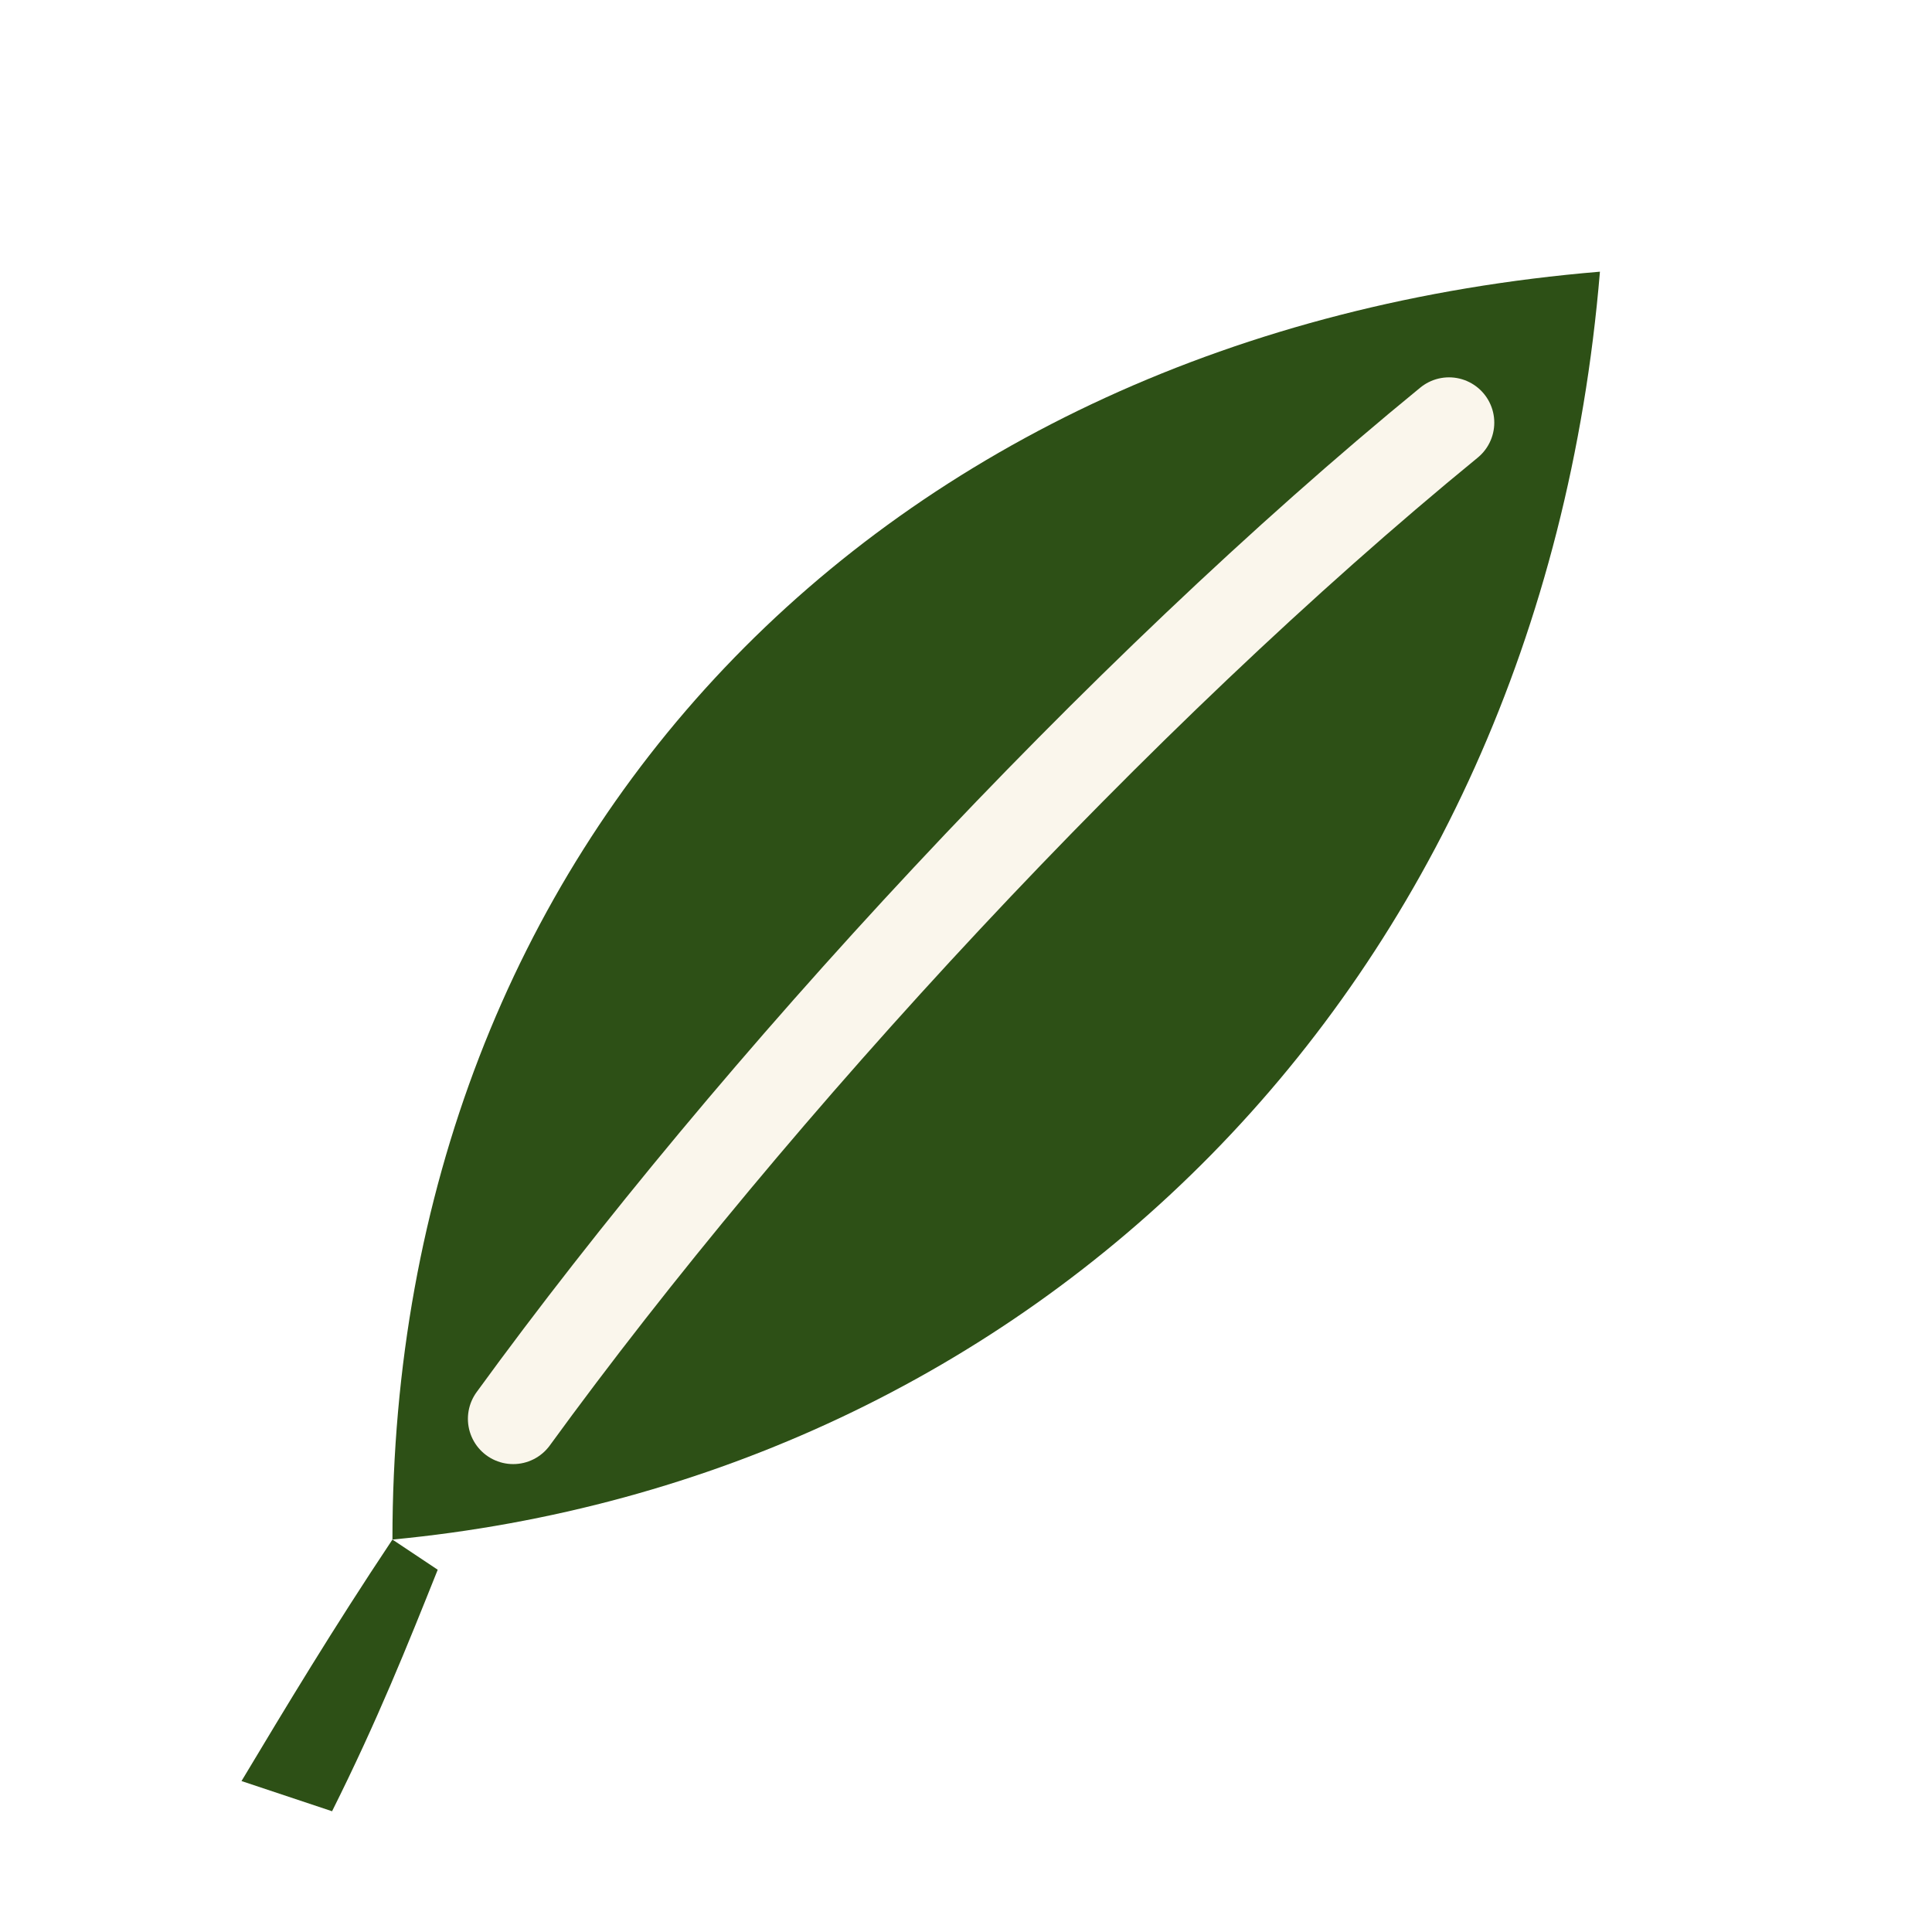
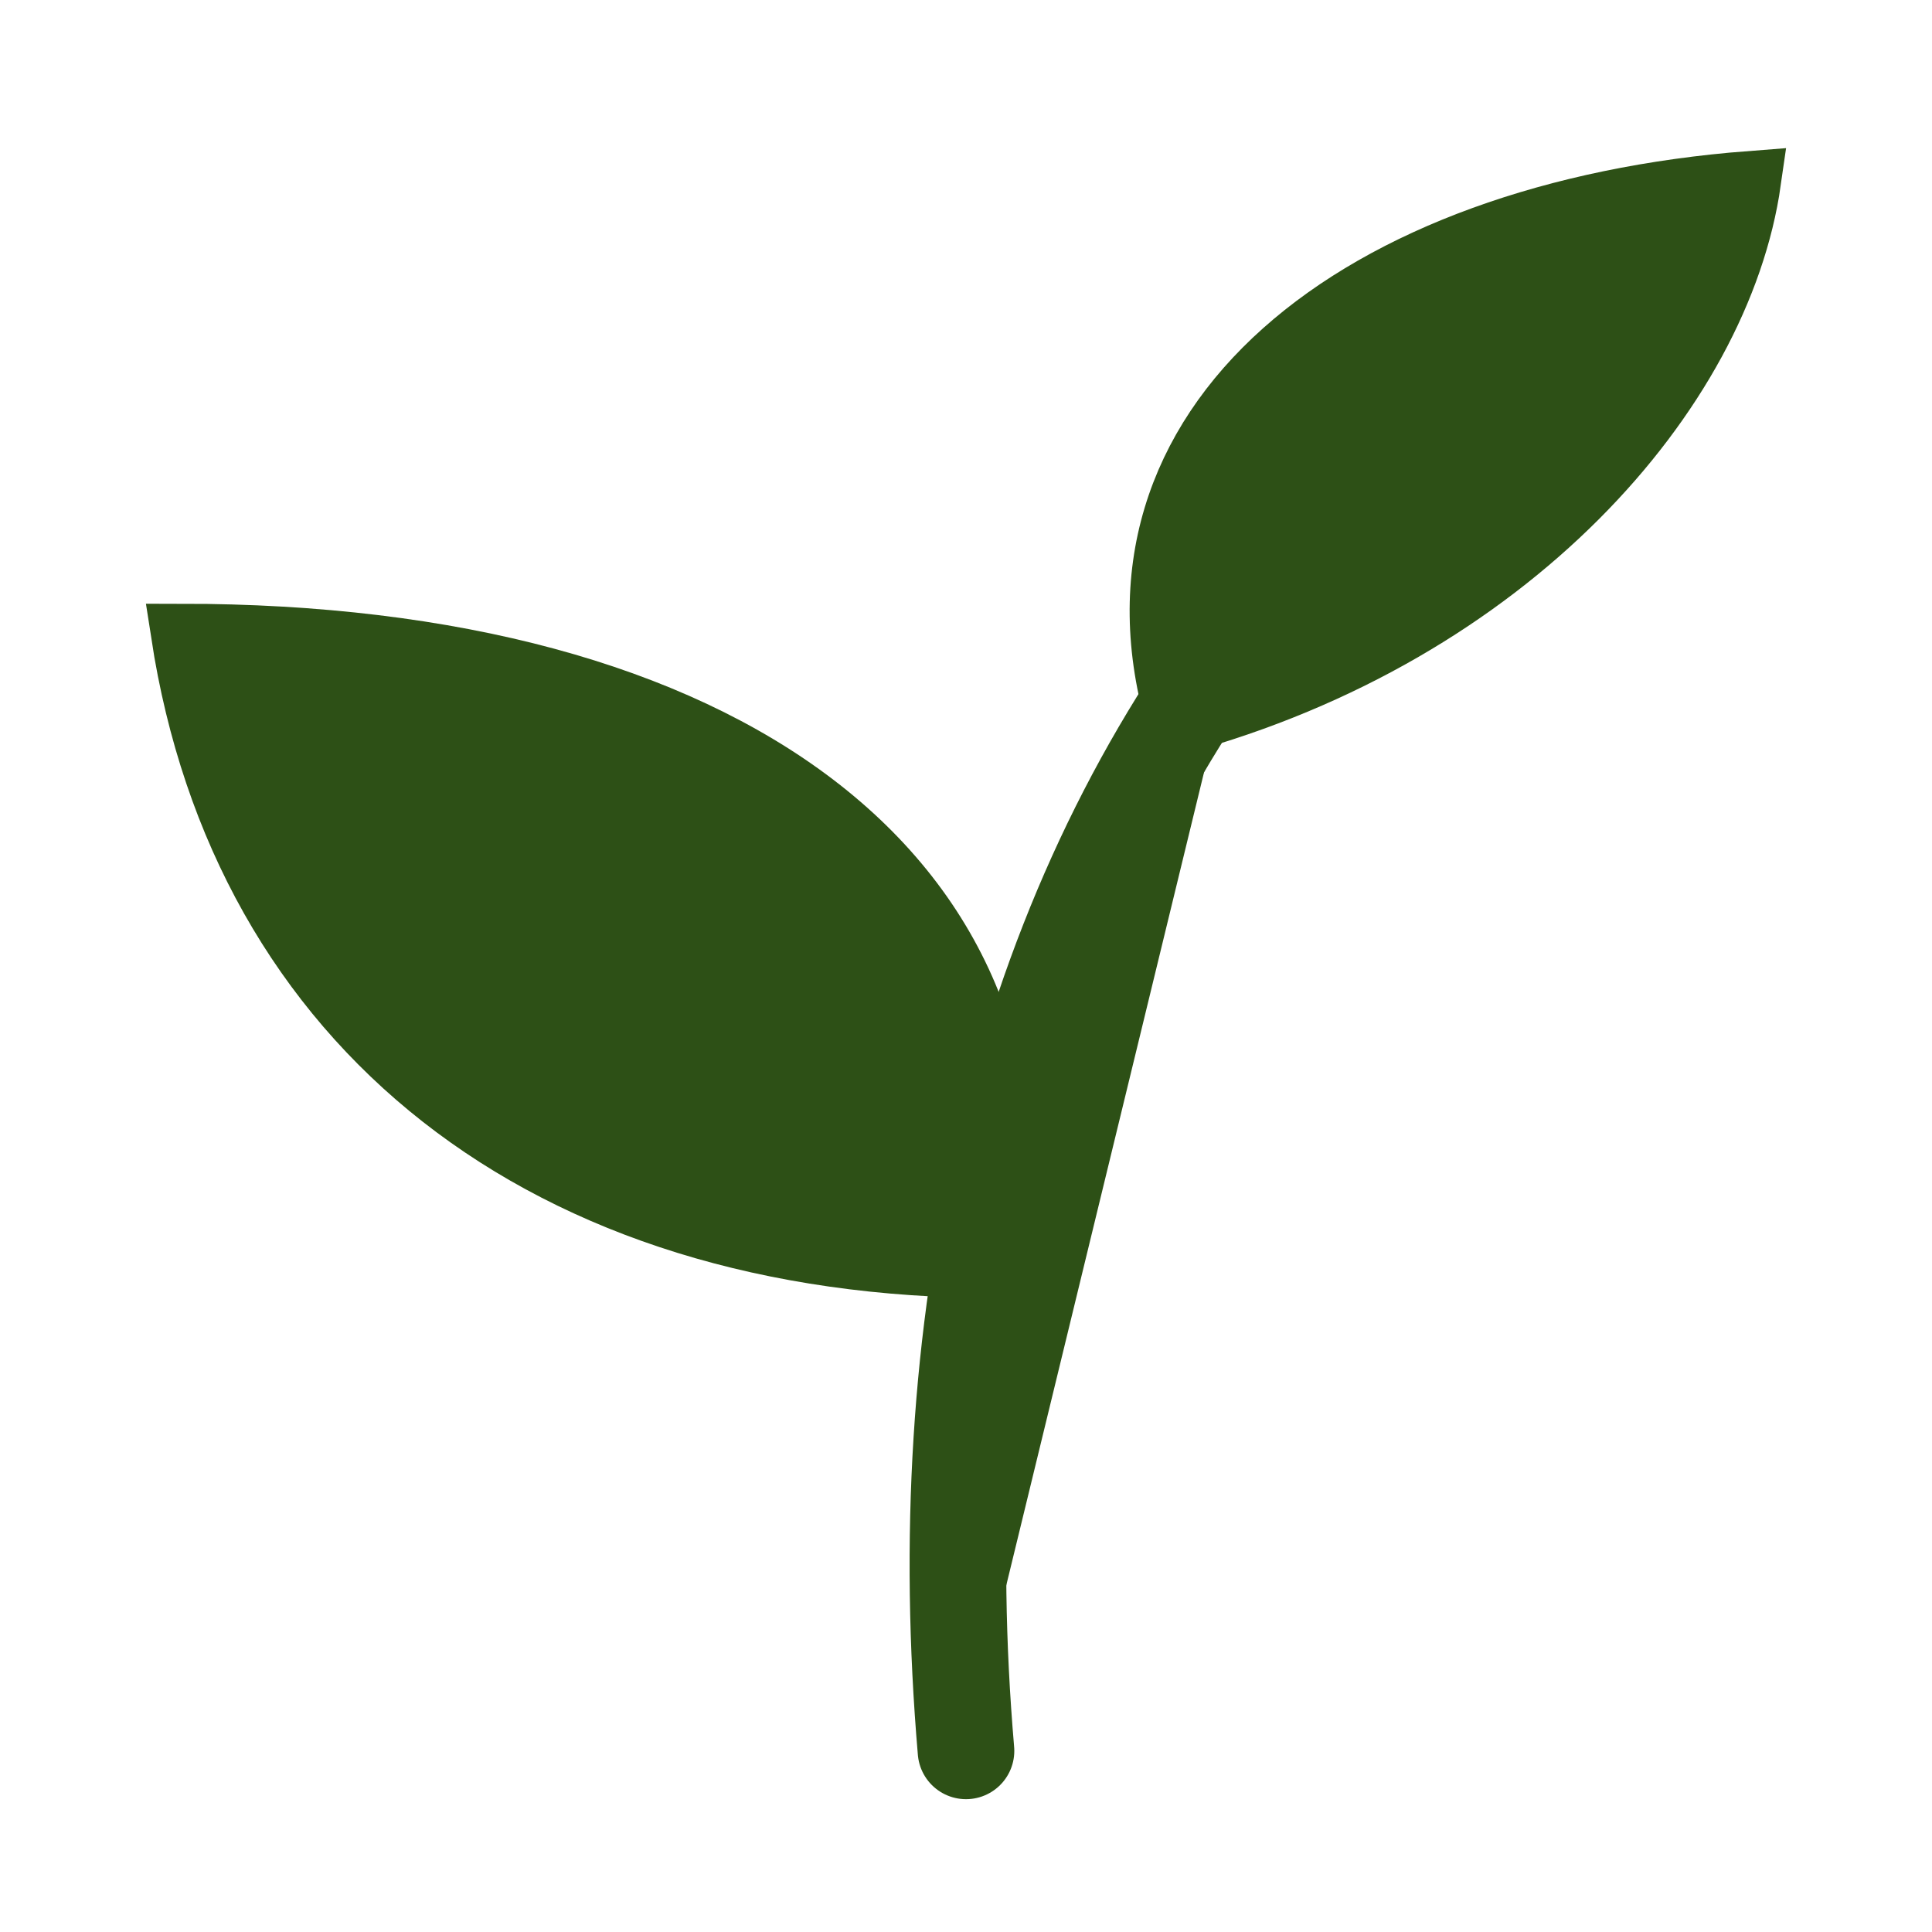
- <svg xmlns="http://www.w3.org/2000/svg" viewBox="0 0 64 64">
+ <svg xmlns="http://www.w3.org/2000/svg" viewBox="0 0 32 32">
  <style>
-     .leaf { fill: #2d5016; }
-     .vein { stroke: #faf6ec; }
+     .v-fi { fill: #2d5016; stroke: #2d5016; }
    @media (prefers-color-scheme: dark) {
-       .leaf { fill: #c8d5b9; }
-       .vein { stroke: #10180c; }
+       .v-fi { fill: #c8d5b9; stroke: #c8d5b9; }
    }
  </style>
-   <path class="leaf" d="M13 51 C13 28 29 11 53 9 C51 33 34 49 13 51 Z" />
-   <path class="vein" d="M17 47 C25 36 37 23 48 14" fill="none" stroke-width="3" stroke-linecap="round" />
-   <path class="leaf" d="M13 51 C11 54 9.5 56.5 8 59 L11 60 C12.5 57 13.5 54.5 14.5 52 Z" />
+   <path class="v-fi" d="M16 29 C15.4 22 16.8 15.5 20.5 10.5" fill="none" stroke-width="1.6" stroke-linecap="round" />
+   <path class="v-fi" d="M16.5 21 C9 21 4 17 3 10.5 C12 10.5 17.5 14.5 16.5 21 Z" stroke="none" />
+   <path class="v-fi" d="M19.5 12 C25 10.5 28.5 6.5 29 3 C22.5 3.5 18 7 19.5 12 Z" stroke="none" />
</svg>
